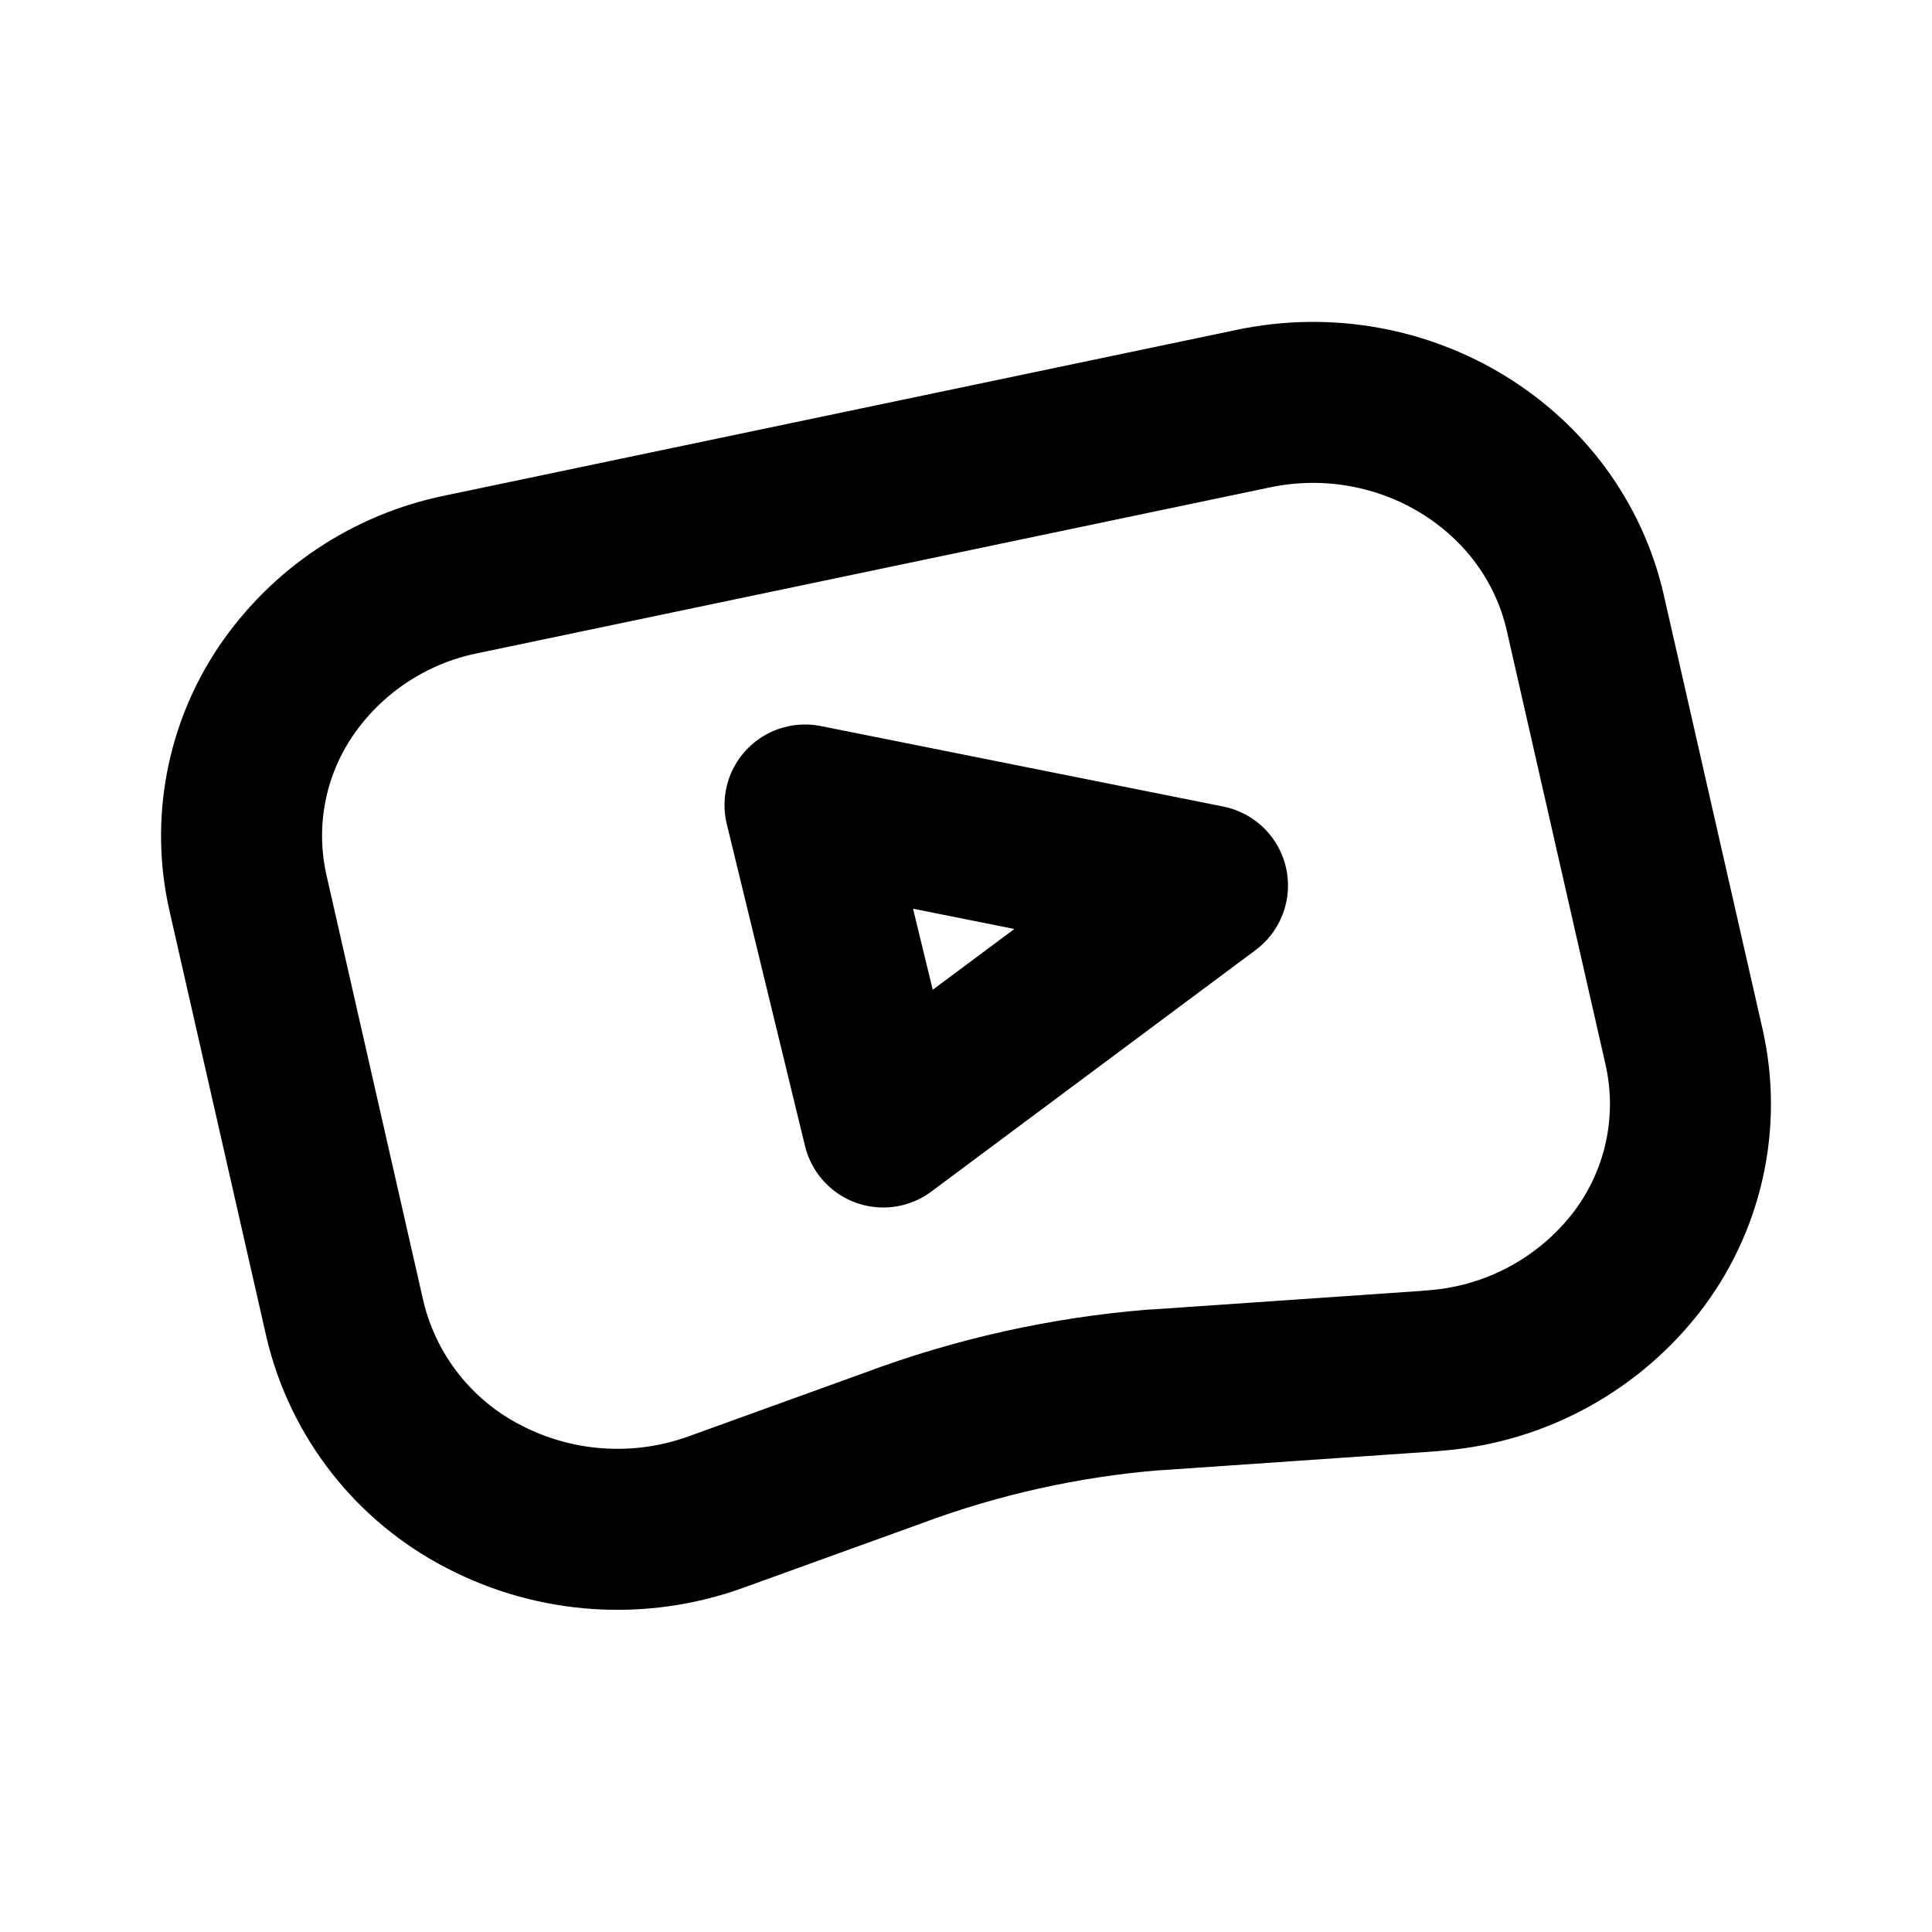
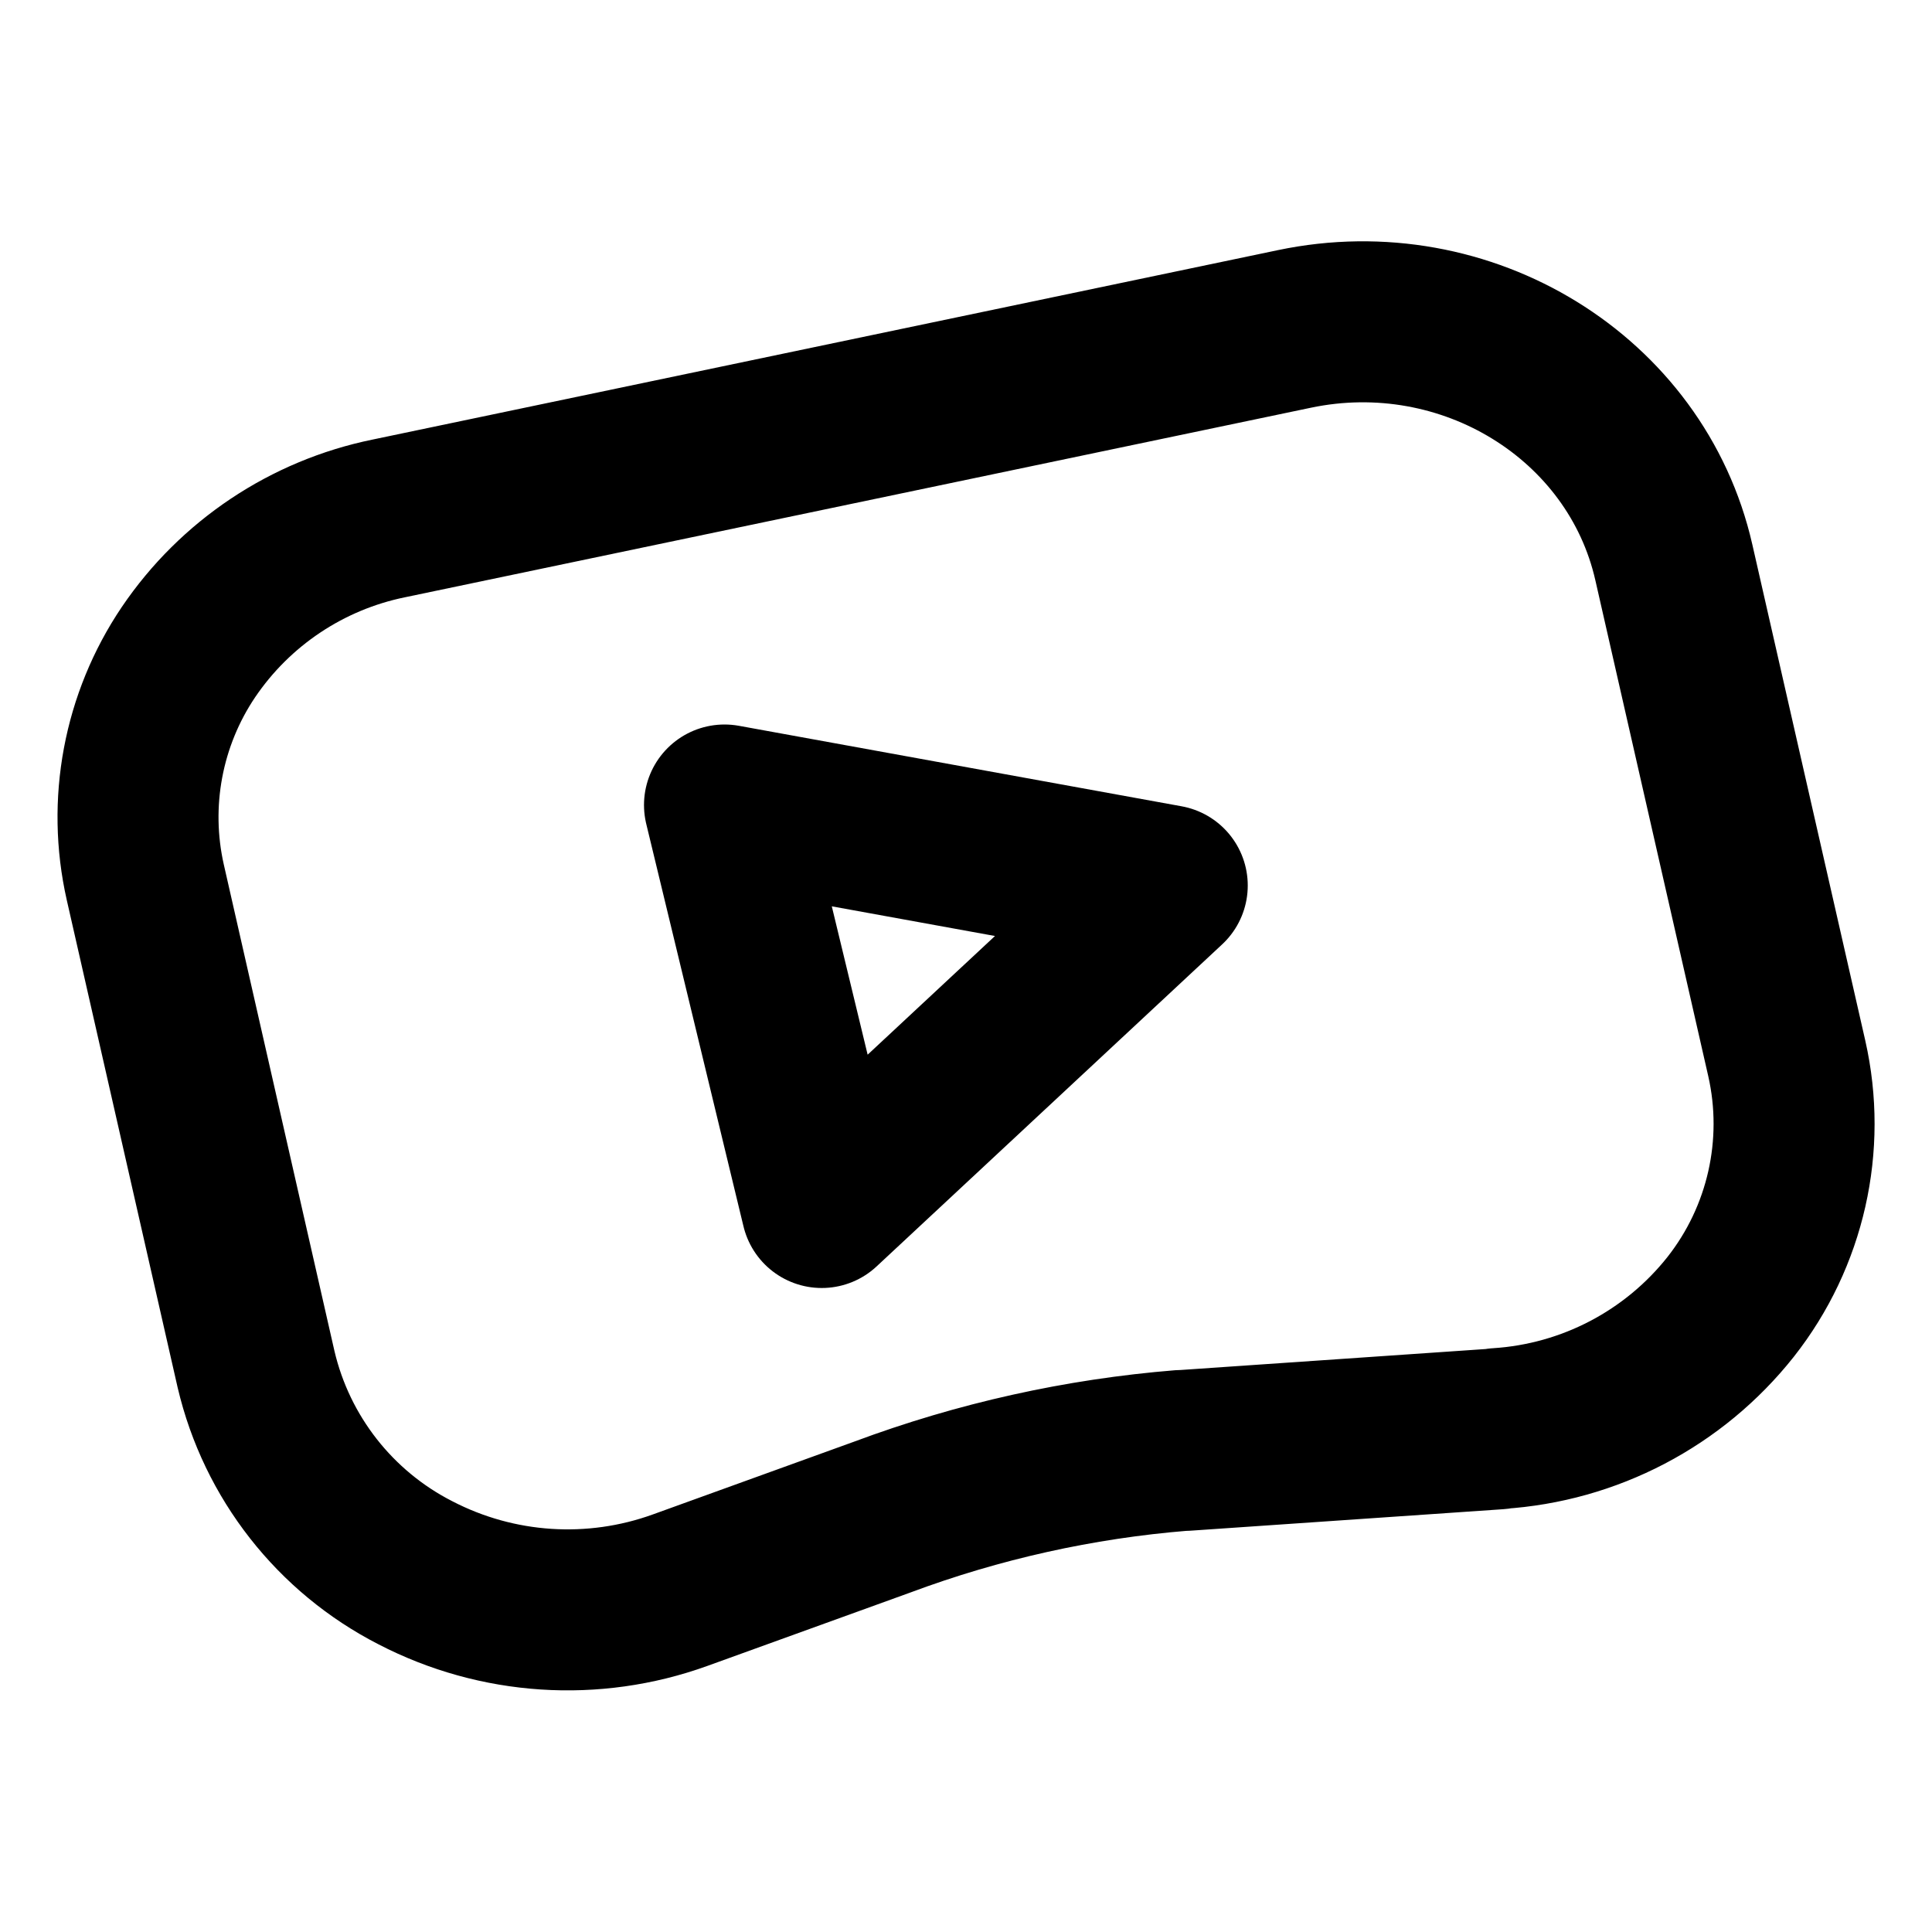
<svg xmlns="http://www.w3.org/2000/svg" width="24" height="24" viewBox="0 0 24 24" stroke-width="2" stroke="currentColor" fill="none" stroke-linecap="round" stroke-linejoin="round">
-   <path d="M17.782 17.03l-3.413 .235l-.023 0c-1.117 .09 -2.214 .335 -3.257 .725l-2.197 .794a3.597 3.597 0 0 1 -2.876 -.189a3.342 3.342 0 0 1 -1.732 -2.211l-1.204 -5.293a3.21 3.21 0 0 1 .469 -2.503a3.468 3.468 0 0 1 2.177 -1.452l9.843 -2.06c1.87 -.392 3.716 .744 4.124 2.537l1.227 5.392a3.217 3.217 0 0 1 -.61 2.7a3.506 3.506 0 0 1 -2.528 1.323z" />
-   <path d="M10 10l.972 4l4.028 -3z" />
+   <path d="M18.608 17.75l-3.9 .268h-.027a13.83 13.83 0 0 0 -3.722 .828l-2.511 .908a4.111 4.111 0 0 1 -3.287 -.216a3.82 3.82 0 0 1 -1.98 -2.527l-1.376 -6.05a3.669 3.669 0 0 1 .536 -2.86a3.964 3.964 0 0 1 2.489 -1.661l11.25 -2.354c2.137 -.448 4.247 .85 4.713 2.9l1.403 6.162a3.677 3.677 0 0 1 -.697 3.086a4.007 4.007 0 0 1 -2.89 1.512v.002z" />
+   <path d="M9 10l1.208 5l4.292 -4z" />
</svg>
